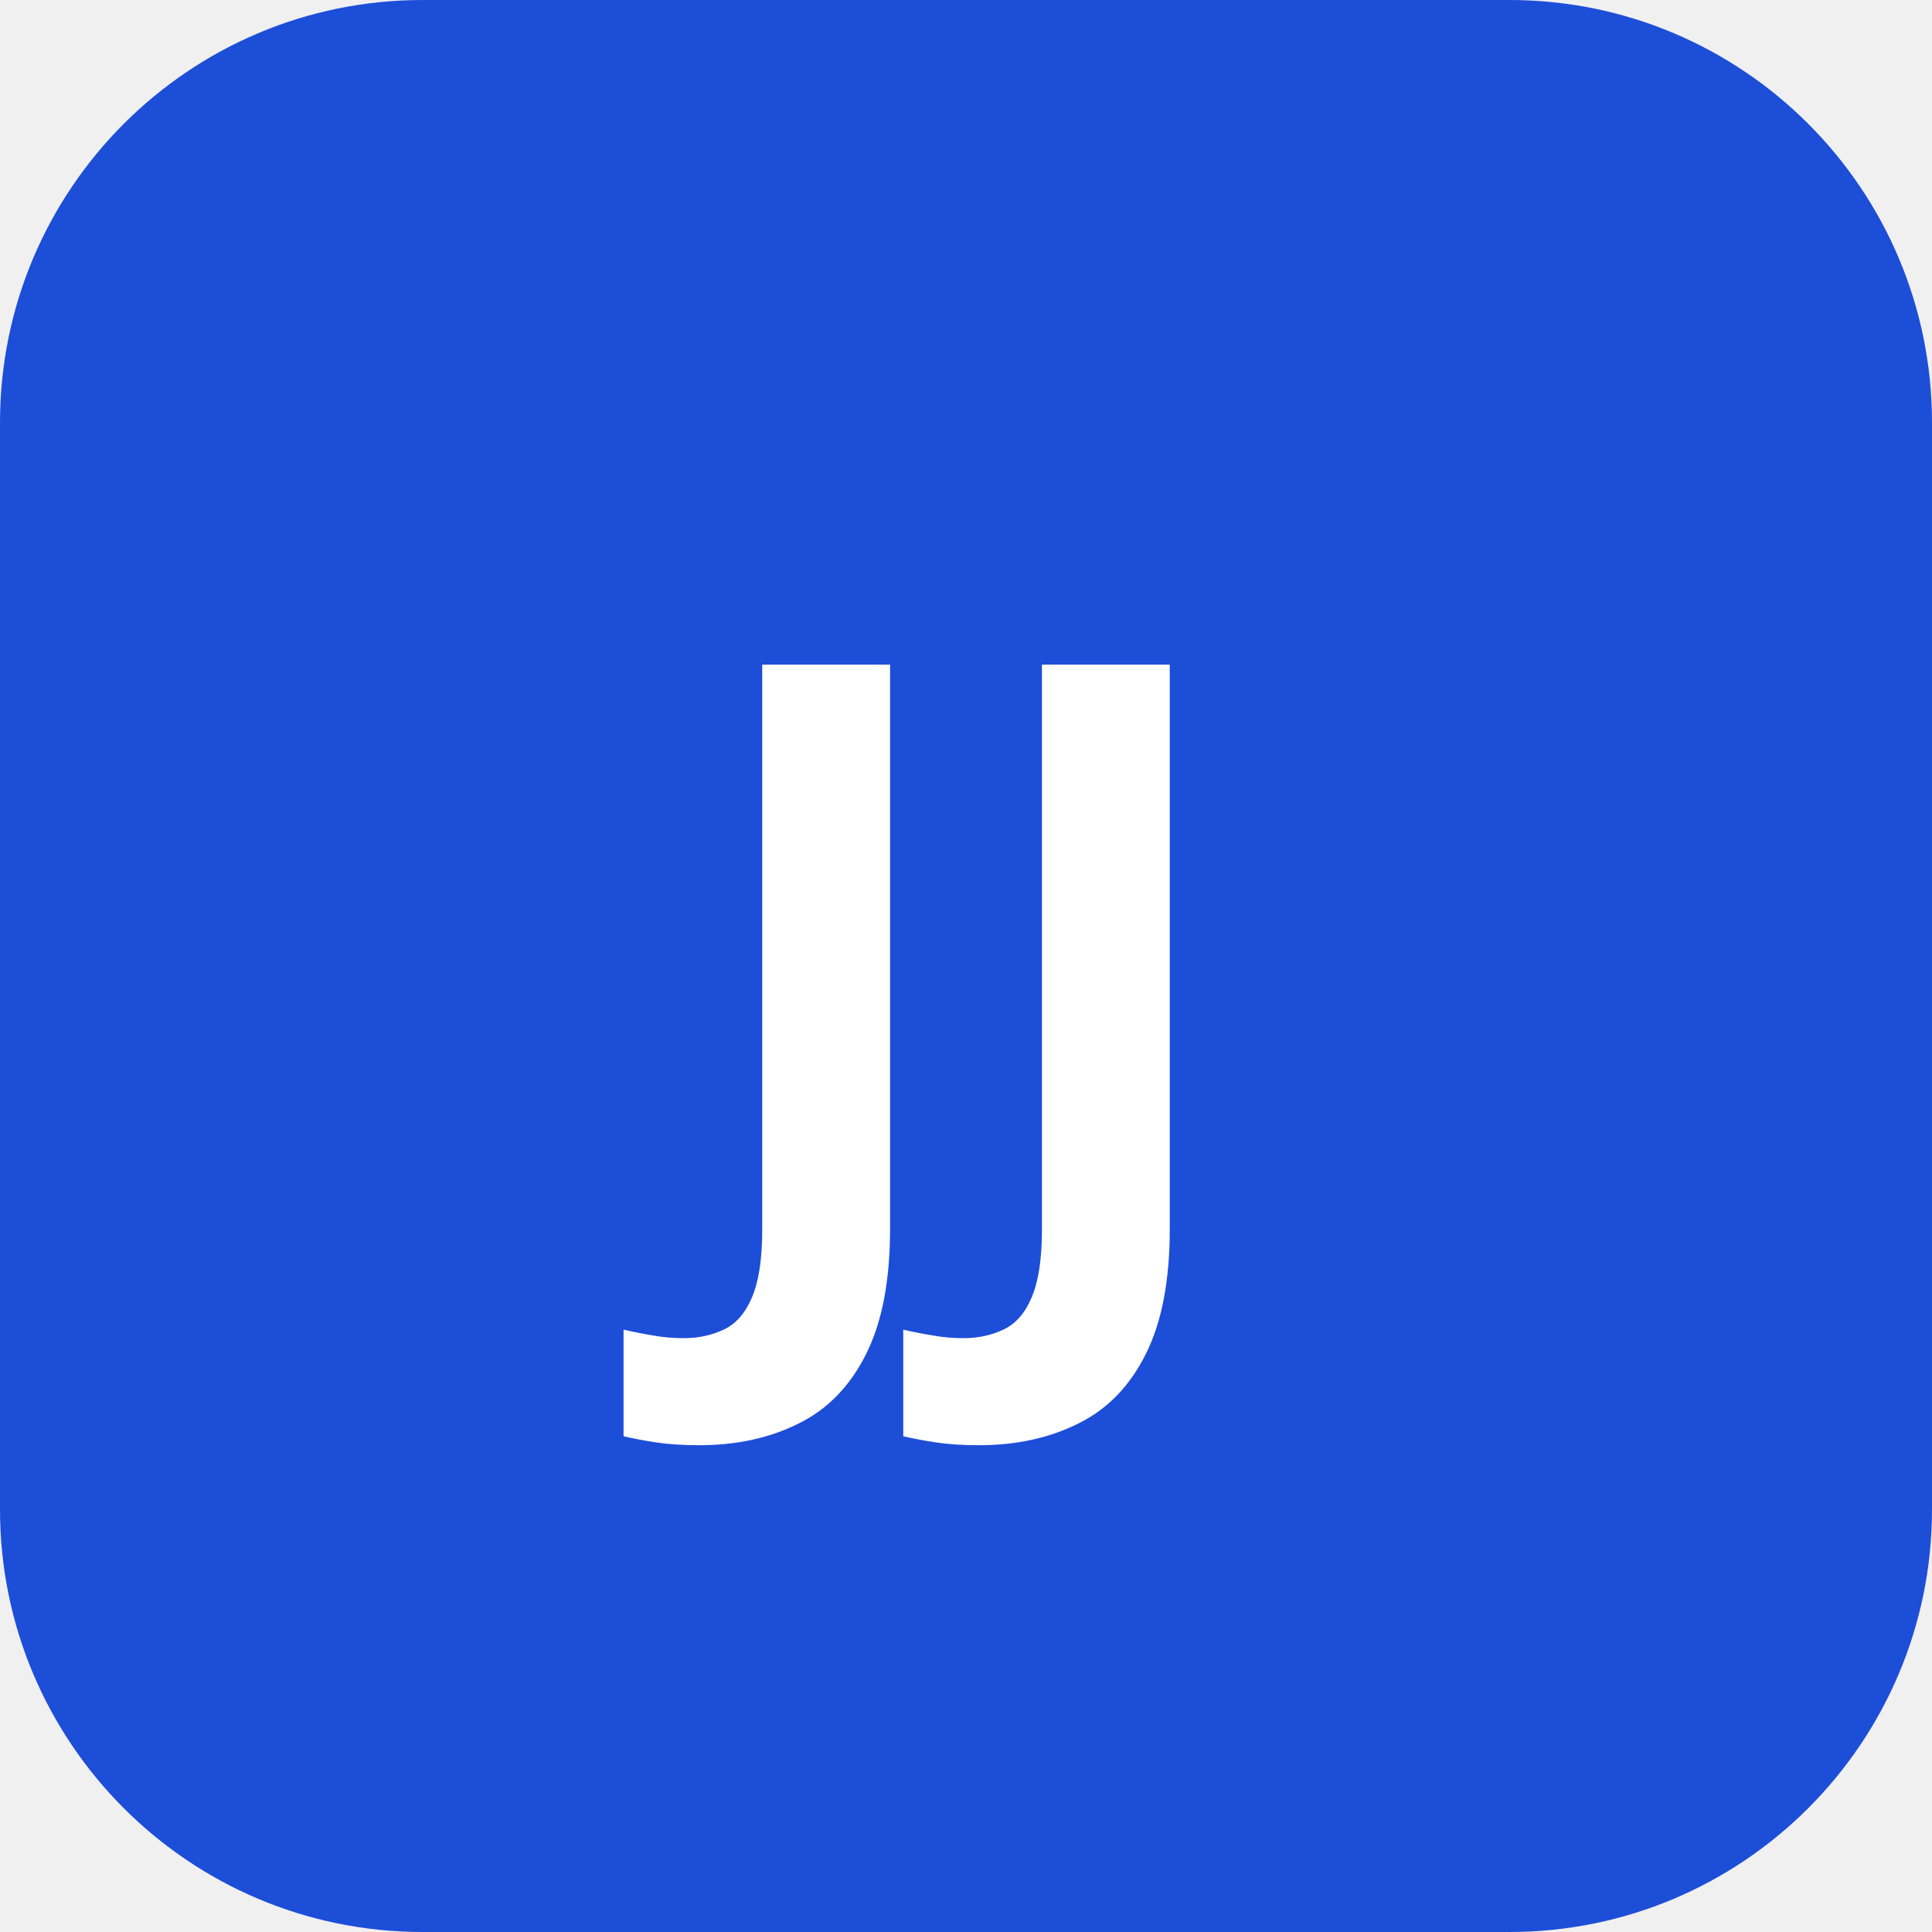
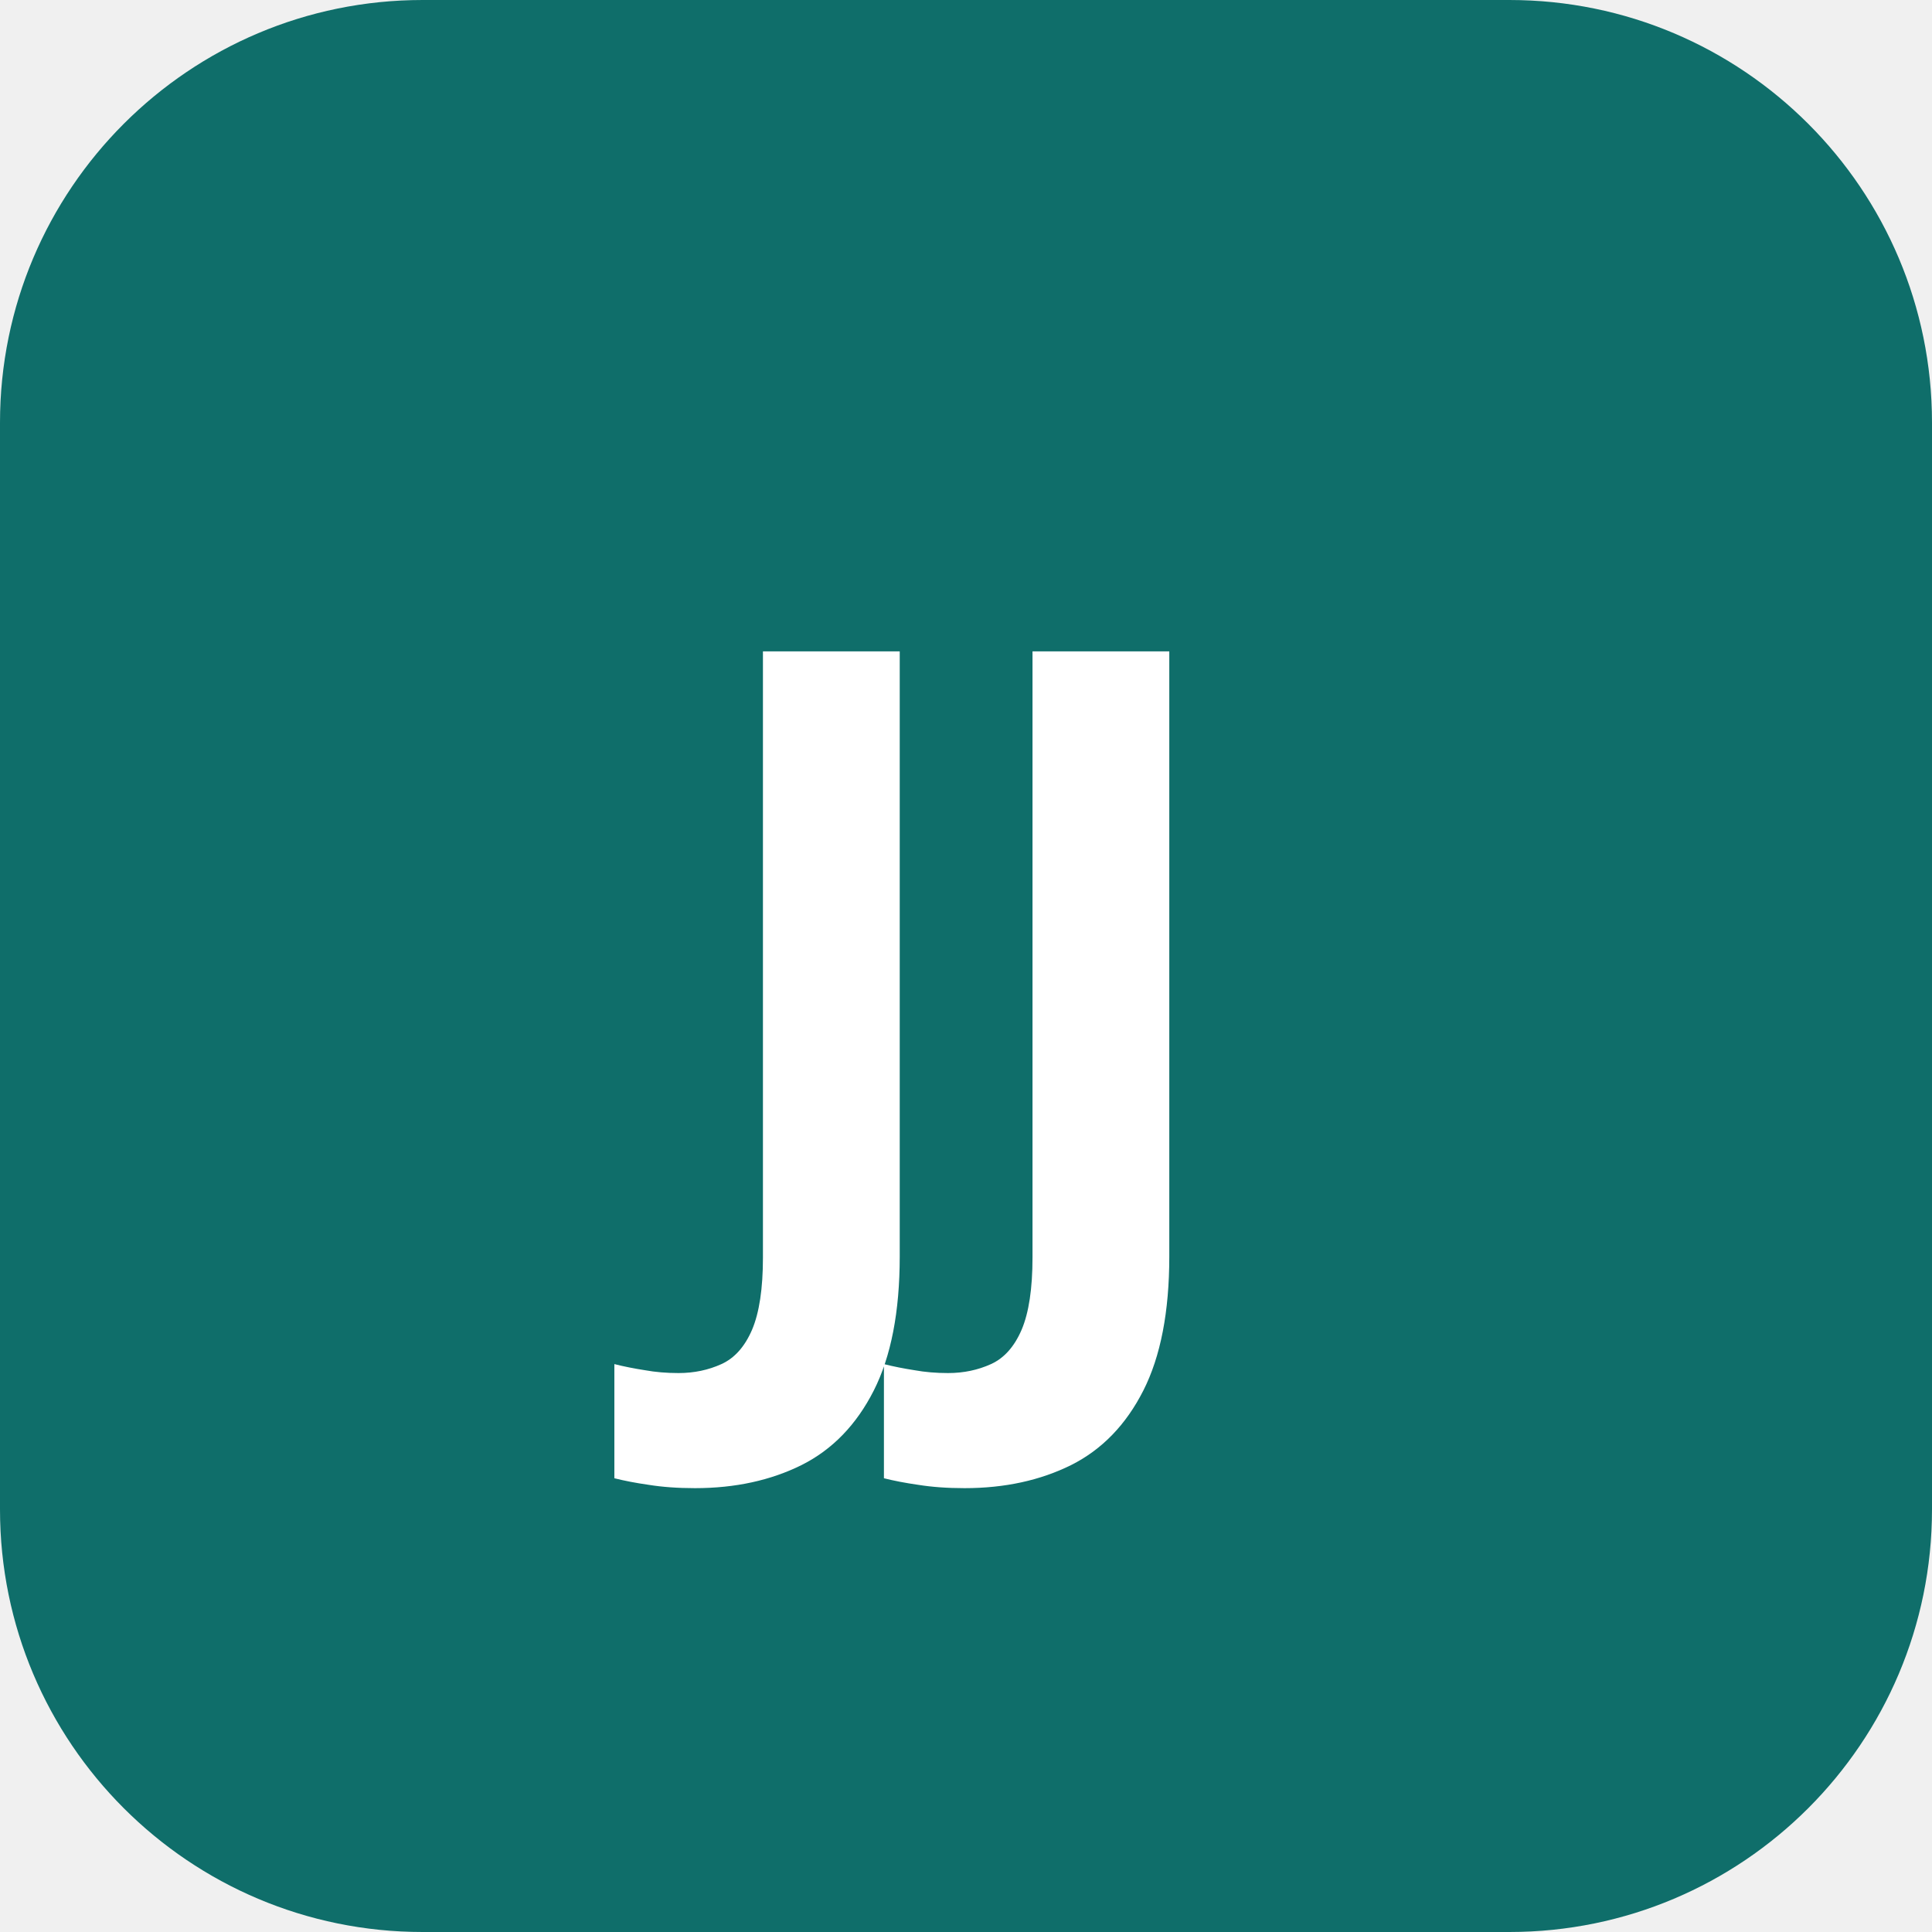
<svg xmlns="http://www.w3.org/2000/svg" viewBox="0 0 64 64">
-   <rect width="64" height="64" rx="14" fill="#1d4ed8" />
-   <text x="32" y="42" font-family="system-ui,sans-serif" font-size="28" font-weight="700" fill="#fff" text-anchor="middle">JJ</text>
+   <rect width="64" height="64" rx="14" fill="#0f6e6a" />
+   <text x="32" y="43" font-family="system-ui,sans-serif" font-size="30" font-weight="800" letter-spacing="-1" fill="#fff" text-anchor="middle">JJ</text>
</svg>
